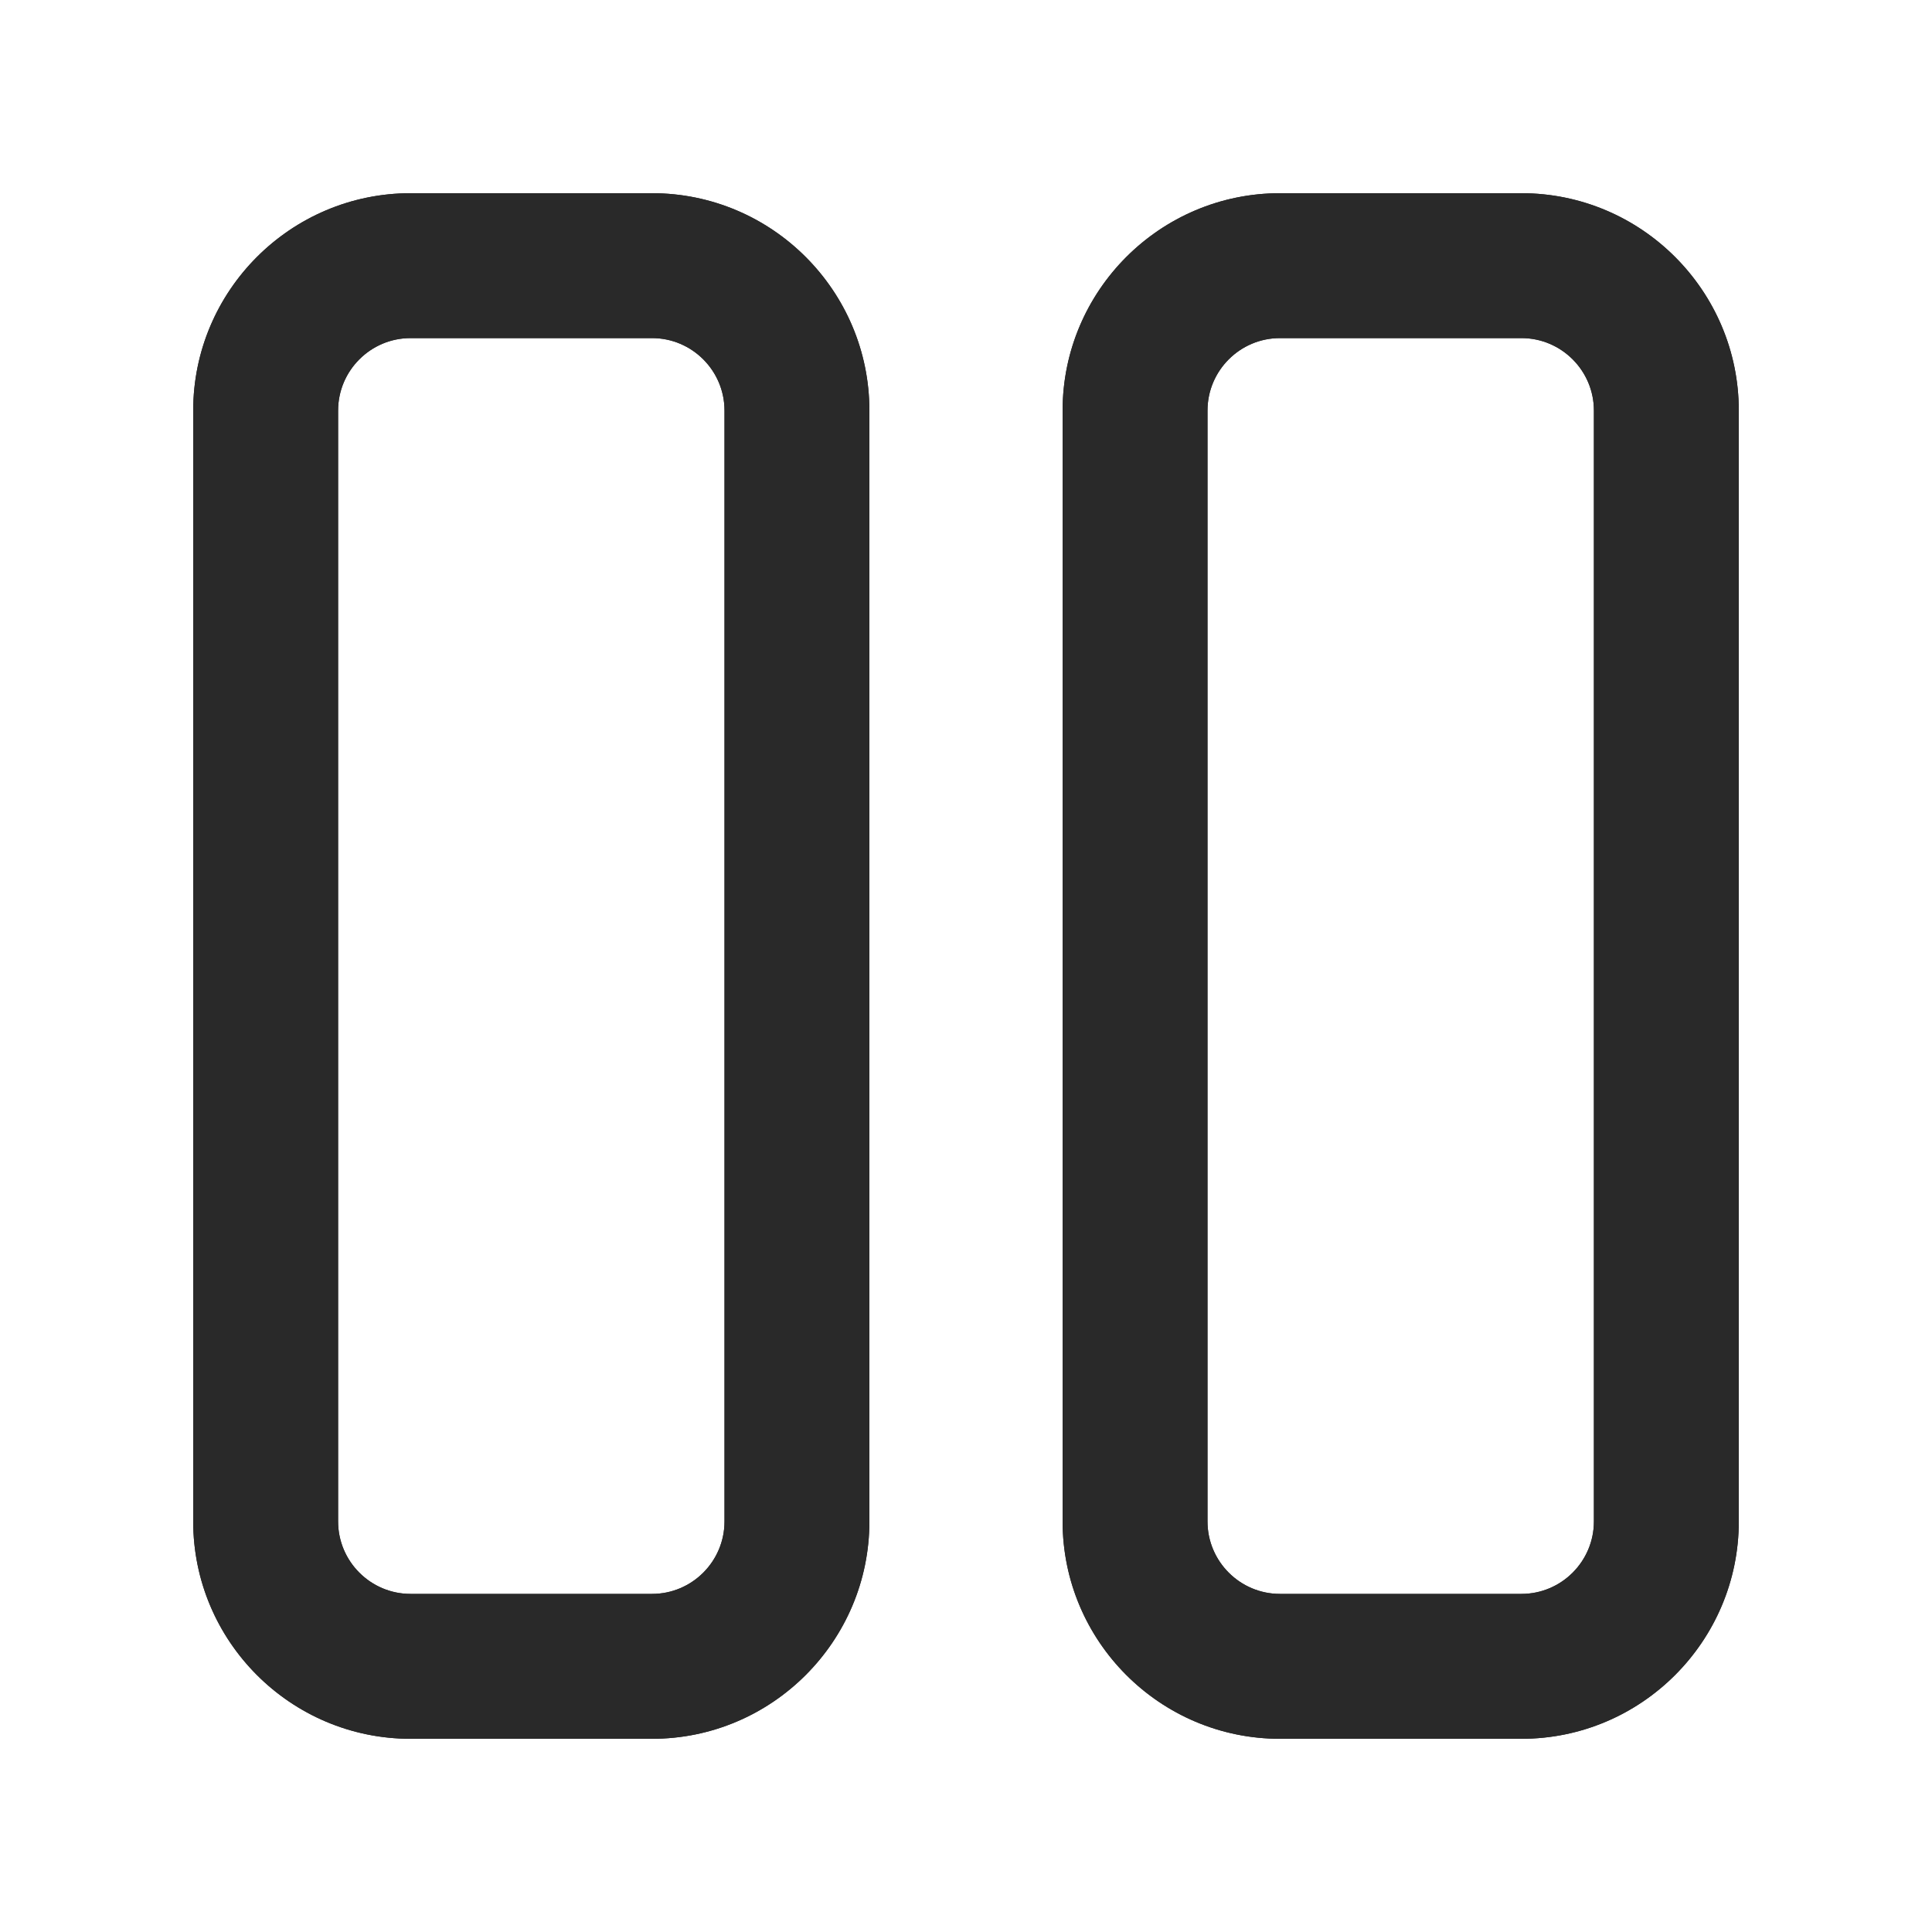
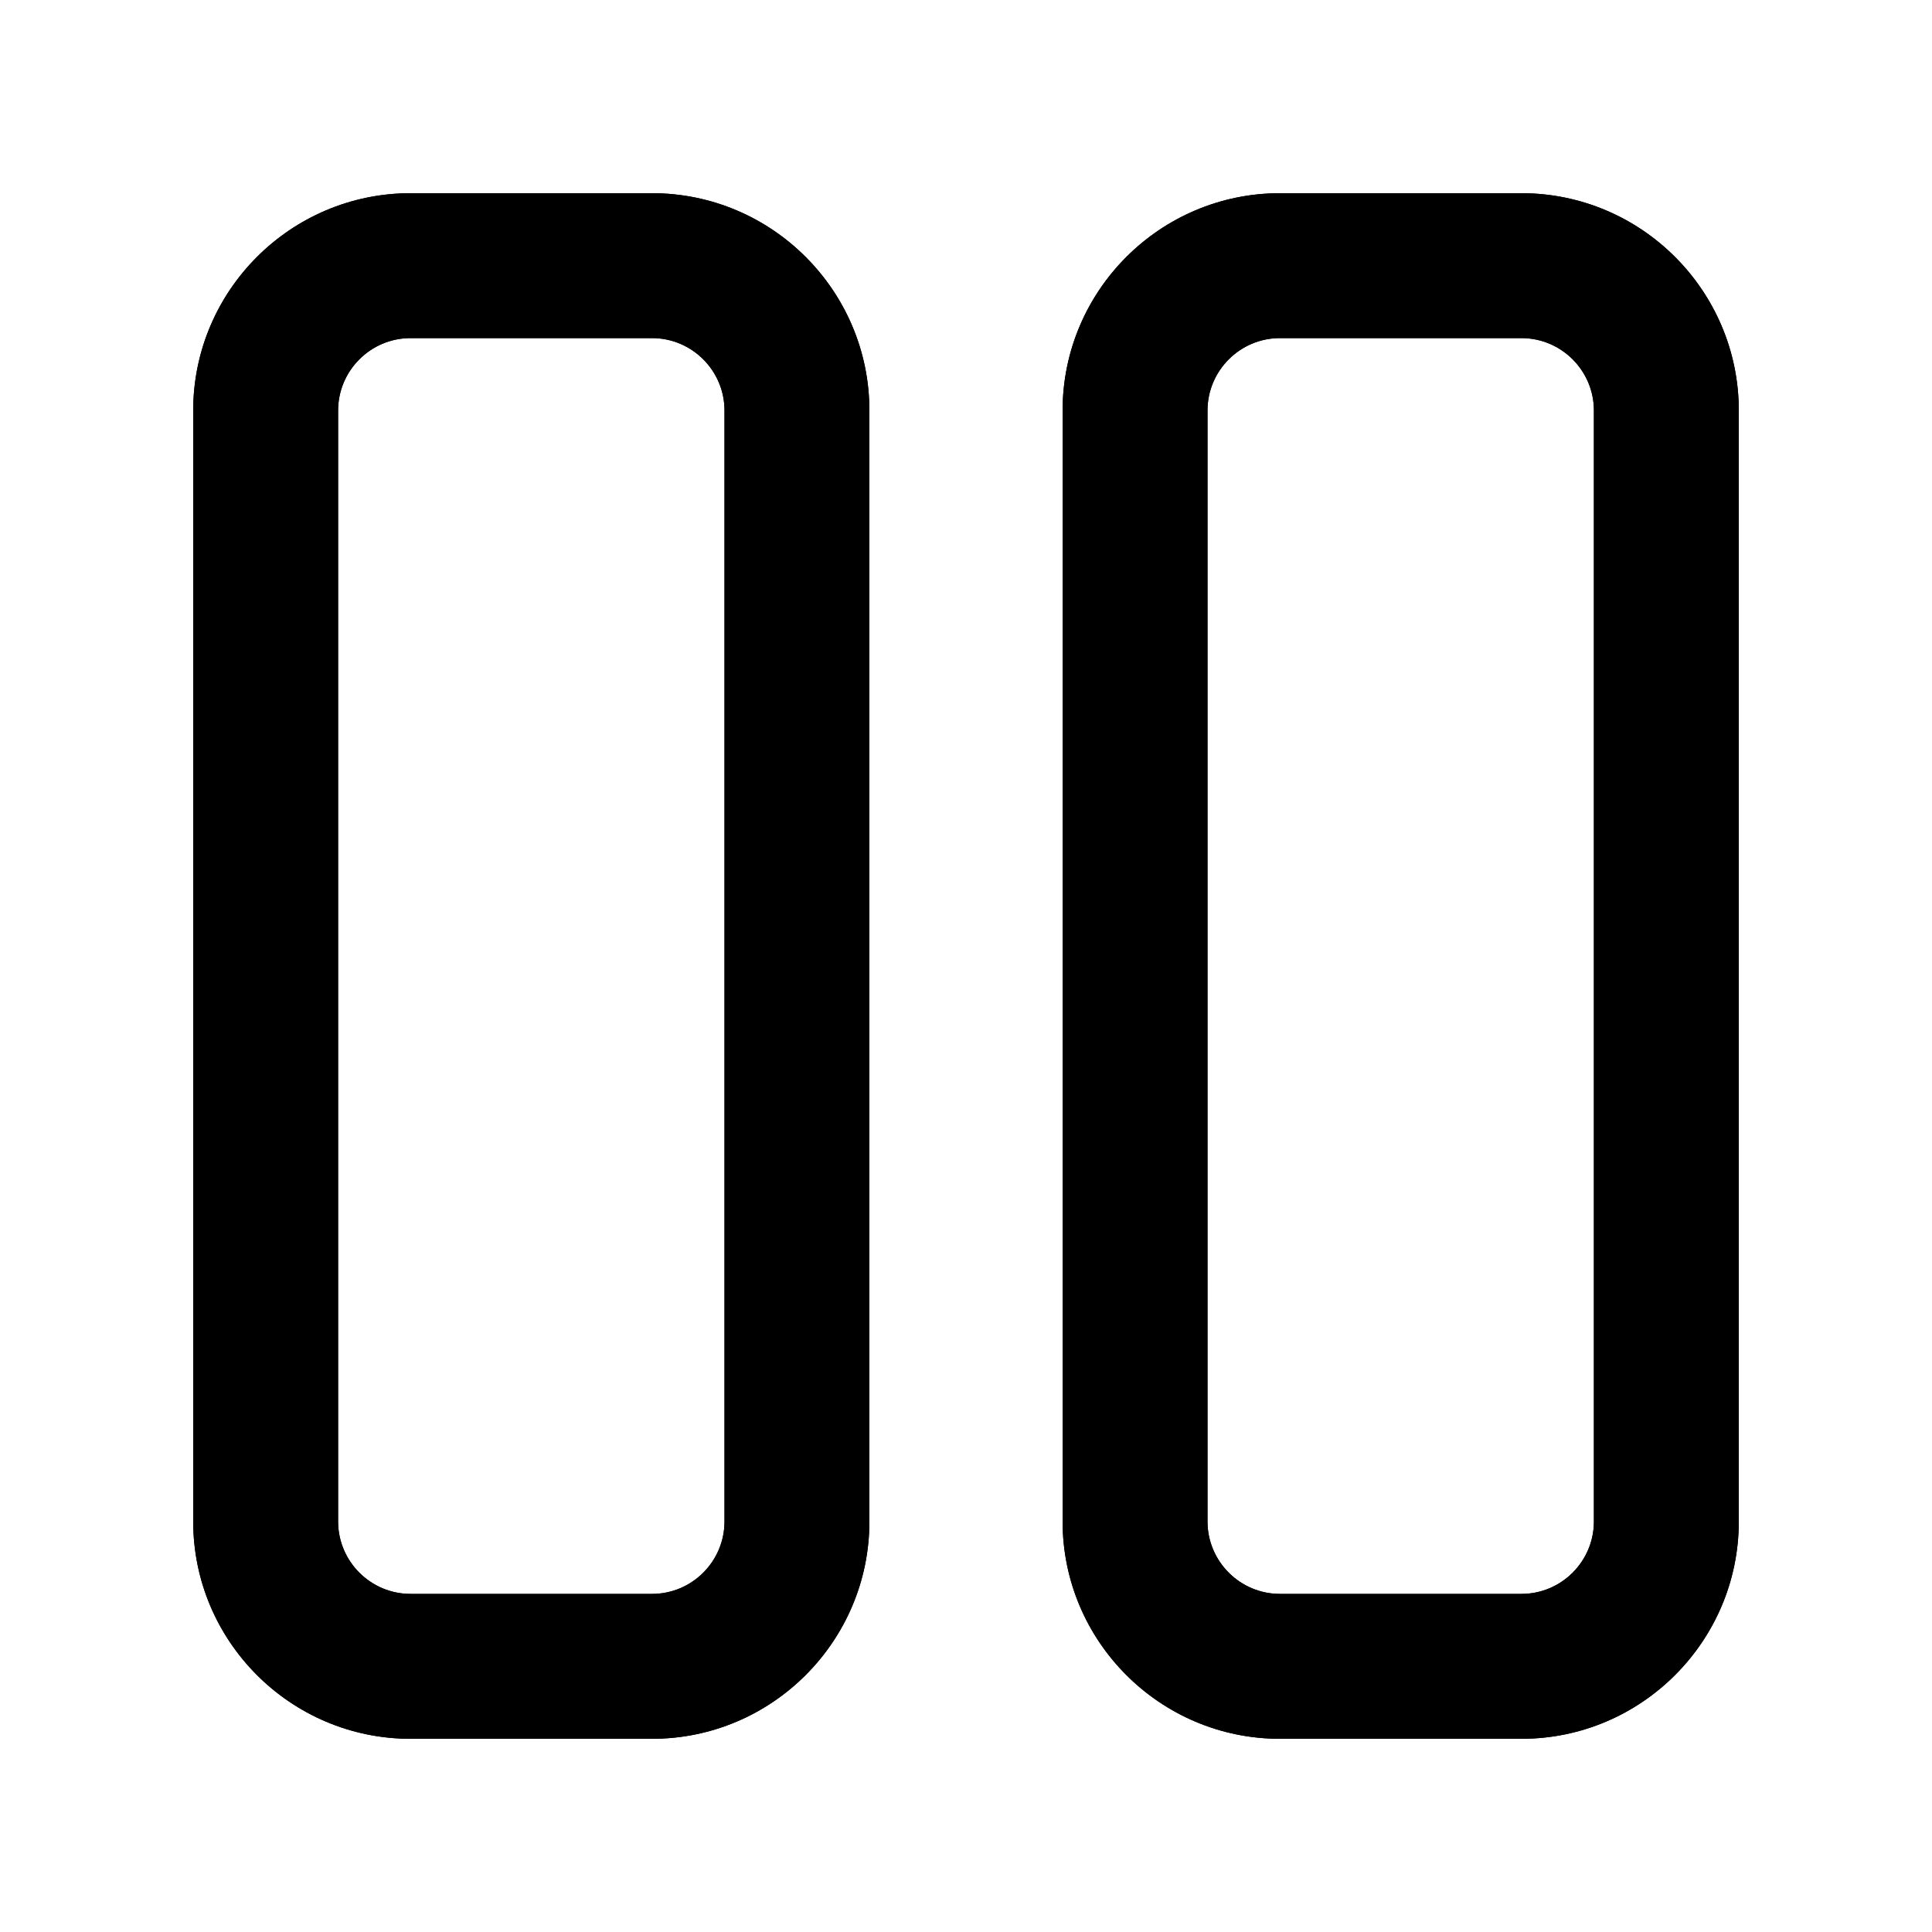
<svg xmlns="http://www.w3.org/2000/svg" width="20" height="20" viewBox="0 0 20 20" fill="none">
-   <path d="M6.75 18H4.25C3.009 18 2 16.99 2 15.75V4.25C2 3.01 3.009 2 4.25 2H6.75C7.991 2 9 3.01 9 4.25V15.75C9 16.99 7.991 18 6.75 18ZM4.25 3.5C3.836 3.5 3.5 3.837 3.5 4.25V15.75C3.5 16.163 3.836 16.5 4.25 16.5H6.75C7.164 16.5 7.5 16.163 7.5 15.75V4.25C7.5 3.837 7.164 3.5 6.75 3.5H4.25Z" fill="#292929" />
-   <path d="M15.75 18H13.25C12.009 18 11 16.99 11 15.75V4.25C11 3.01 12.009 2 13.25 2H15.75C16.991 2 18 3.01 18 4.25V15.75C18 16.99 16.991 18 15.75 18ZM13.25 3.5C12.836 3.5 12.5 3.837 12.5 4.25V15.75C12.5 16.163 12.836 16.5 13.25 16.5H15.75C16.164 16.5 16.5 16.163 16.5 15.75V4.25C16.5 3.837 16.164 3.5 15.75 3.5H13.25Z" fill="#292929" />
-   <path d="M6.75 18H4.25C3.009 18 2 16.99 2 15.75V4.25C2 3.01 3.009 2 4.25 2H6.75C7.991 2 9 3.01 9 4.25V15.75C9 16.99 7.991 18 6.75 18ZM4.25 3.5C3.836 3.5 3.5 3.837 3.5 4.25V15.75C3.5 16.163 3.836 16.5 4.25 16.5H6.75C7.164 16.5 7.5 16.163 7.5 15.75V4.25C7.5 3.837 7.164 3.5 6.75 3.5H4.25Z" fill="#292929" />
-   <path d="M15.75 18H13.25C12.009 18 11 16.99 11 15.75V4.25C11 3.01 12.009 2 13.25 2H15.75C16.991 2 18 3.01 18 4.25V15.75C18 16.99 16.991 18 15.75 18ZM13.25 3.5C12.836 3.5 12.5 3.837 12.5 4.25V15.75C12.5 16.163 12.836 16.5 13.25 16.5H15.75C16.164 16.5 16.5 16.163 16.5 15.75V4.25C16.5 3.837 16.164 3.5 15.75 3.5H13.25Z" fill="#292929" />
+   <g id="S2_Icon_Pause_20_N">
+     <path fill="currentColor" d="M6.75 18H4.25C3.009 18 2 16.99 2 15.75V4.25C2 3.01 3.009 2 4.25 2H6.75C7.991 2 9 3.01 9 4.25V15.75C9 16.99 7.991 18 6.75 18ZM4.25 3.5C3.836 3.5 3.5 3.837 3.5 4.25V15.75C3.5 16.163 3.836 16.5 4.25 16.5H6.75C7.164 16.5 7.5 16.163 7.5 15.75V4.25C7.5 3.837 7.164 3.5 6.75 3.5H4.25Z" />
+     <path fill="currentColor" d="M15.75 18H13.25C12.009 18 11 16.99 11 15.75V4.25C11 3.01 12.009 2 13.25 2H15.75C16.991 2 18 3.01 18 4.25V15.75C18 16.99 16.991 18 15.75 18ZM13.25 3.5C12.836 3.5 12.5 3.837 12.5 4.25V15.75C12.5 16.163 12.836 16.5 13.25 16.5H15.75C16.164 16.5 16.5 16.163 16.5 15.75V4.25C16.5 3.837 16.164 3.5 15.75 3.5H13.25Z" />
+     <path fill="currentColor" d="M6.75 18H4.25C3.009 18 2 16.99 2 15.75V4.25C2 3.01 3.009 2 4.25 2H6.75C7.991 2 9 3.01 9 4.25V15.75C9 16.99 7.991 18 6.75 18ZM4.25 3.5C3.836 3.5 3.5 3.837 3.5 4.25V15.75C3.5 16.163 3.836 16.5 4.25 16.5H6.75C7.164 16.5 7.5 16.163 7.5 15.75V4.25C7.5 3.837 7.164 3.5 6.75 3.5H4.25Z" />
+     <path fill="currentColor" d="M15.75 18H13.25C12.009 18 11 16.99 11 15.75V4.25C11 3.01 12.009 2 13.25 2H15.75C16.991 2 18 3.01 18 4.25V15.75C18 16.99 16.991 18 15.75 18ZM13.25 3.5C12.836 3.5 12.5 3.837 12.5 4.25V15.75C12.5 16.163 12.836 16.5 13.25 16.5H15.75C16.164 16.5 16.5 16.163 16.5 15.75V4.25C16.5 3.837 16.164 3.5 15.75 3.5H13.25Z" />
+   </g>
</svg>
